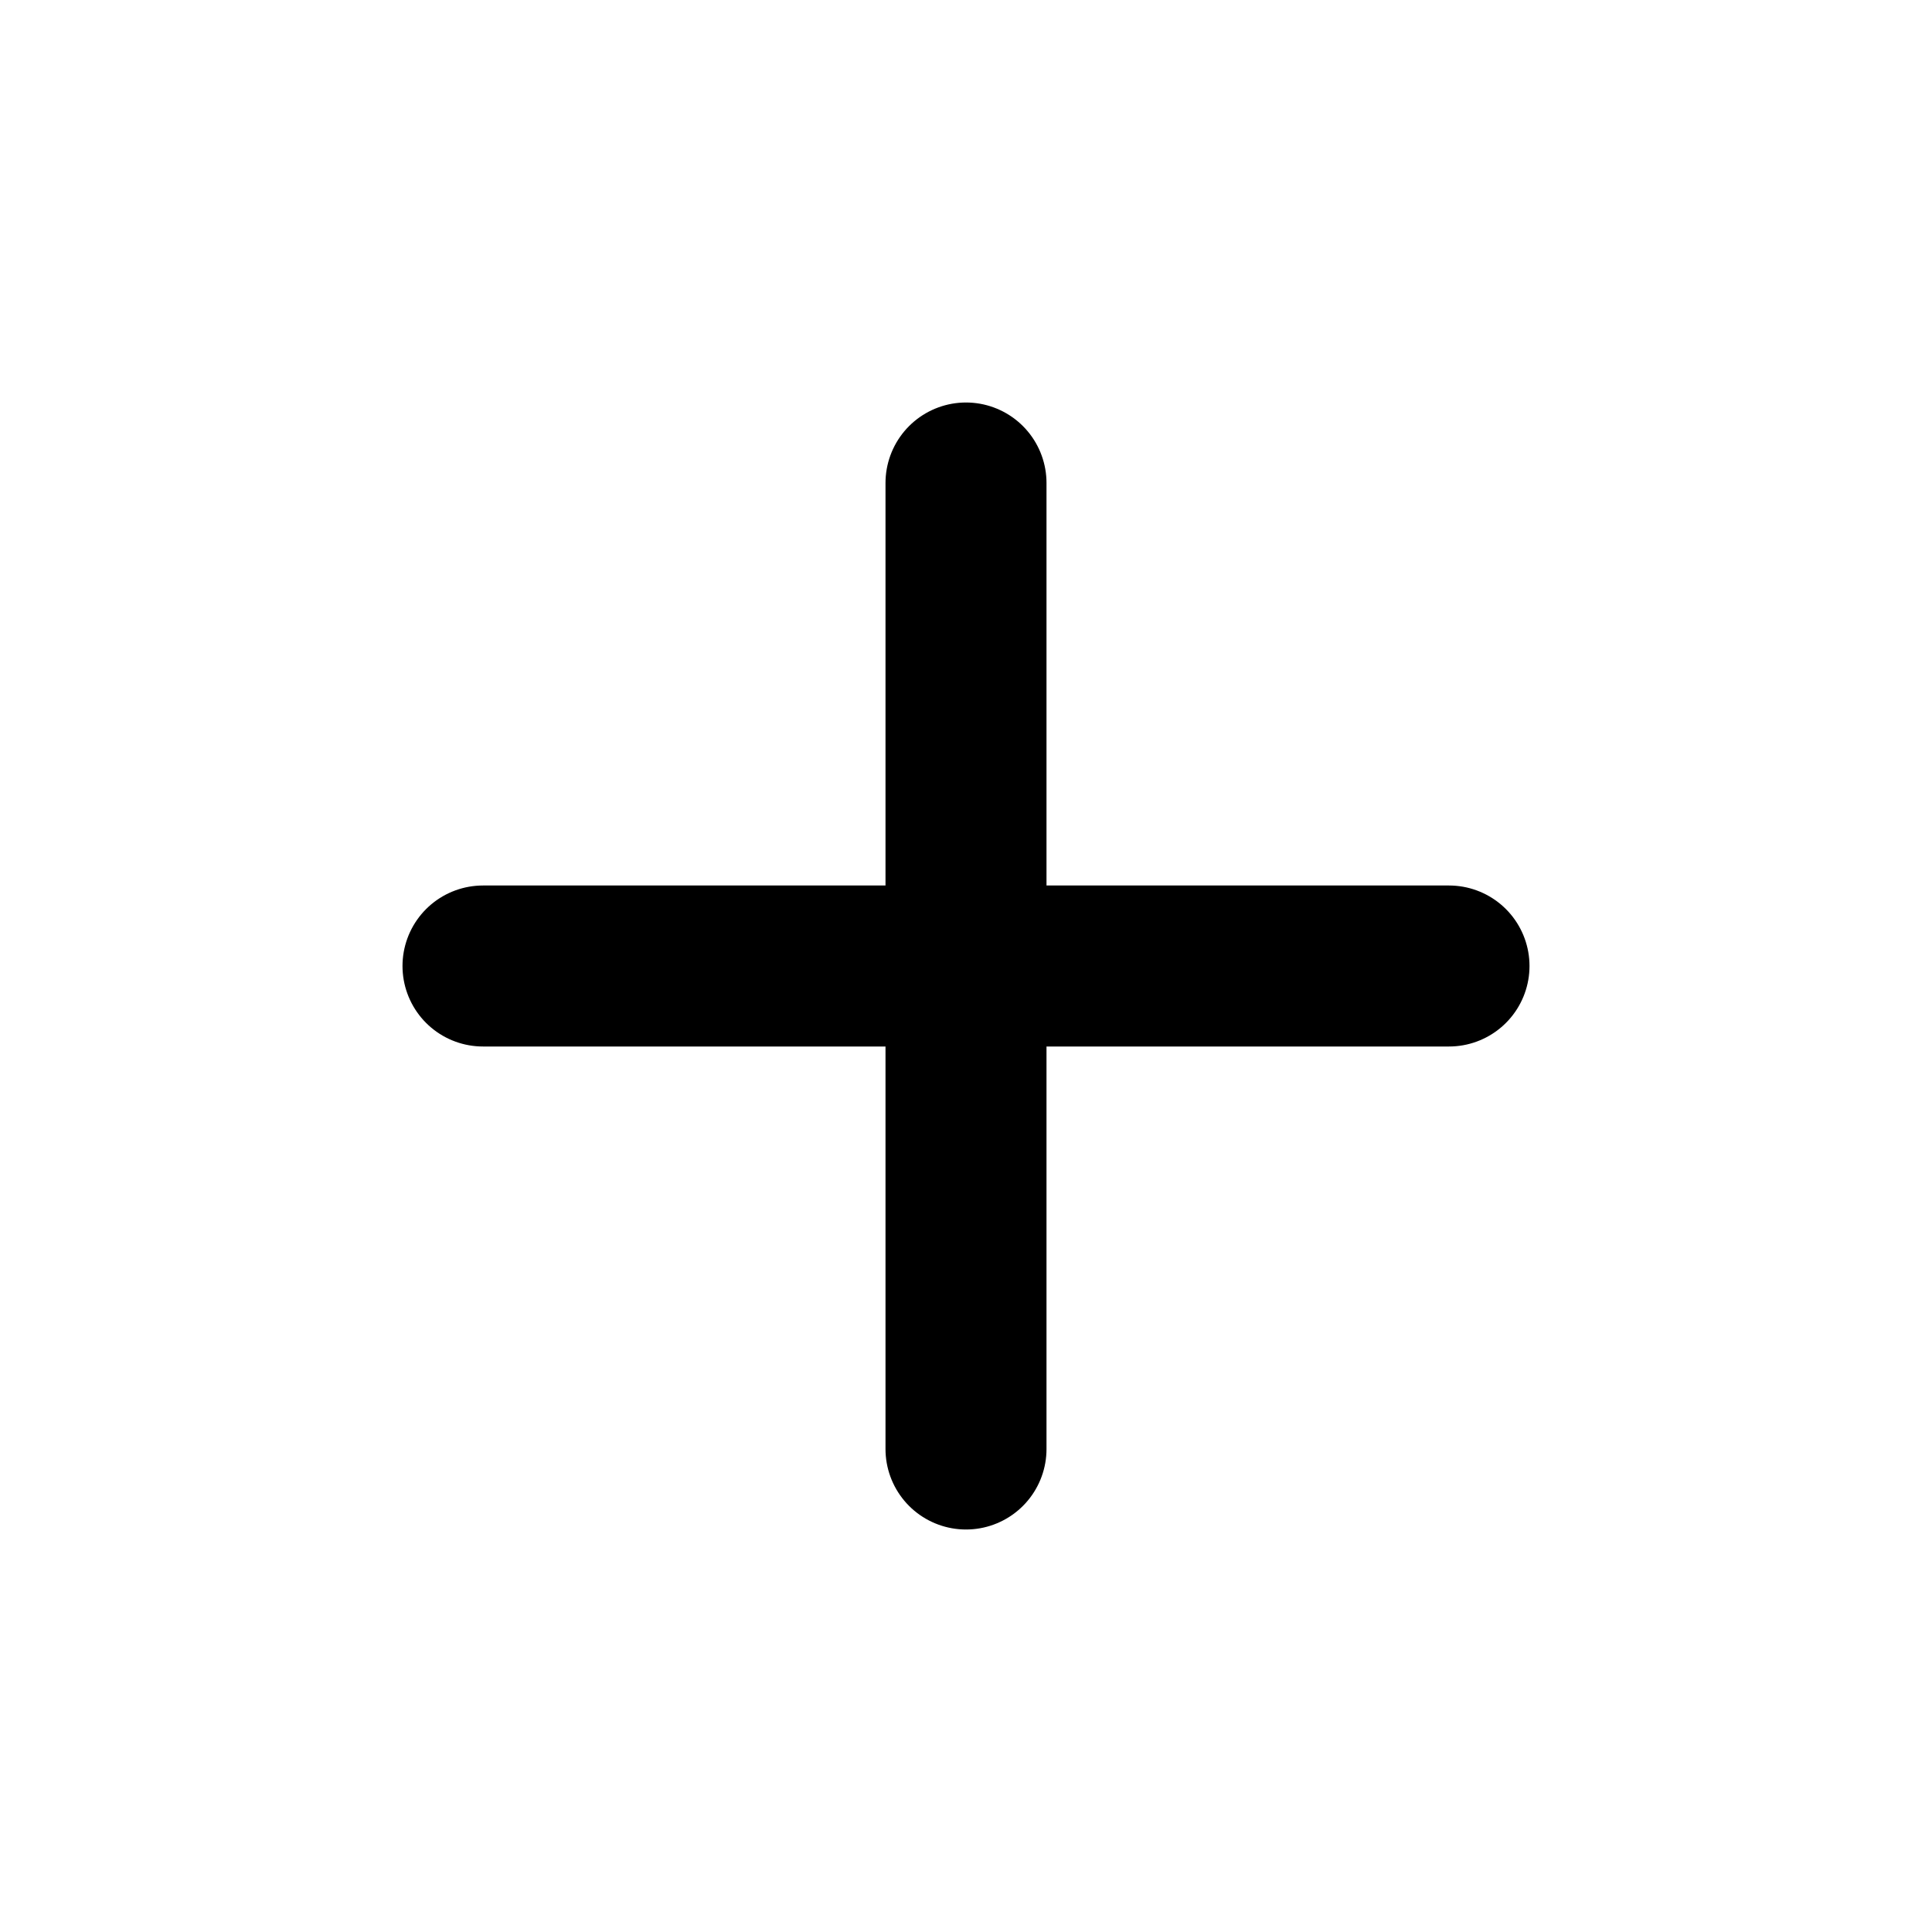
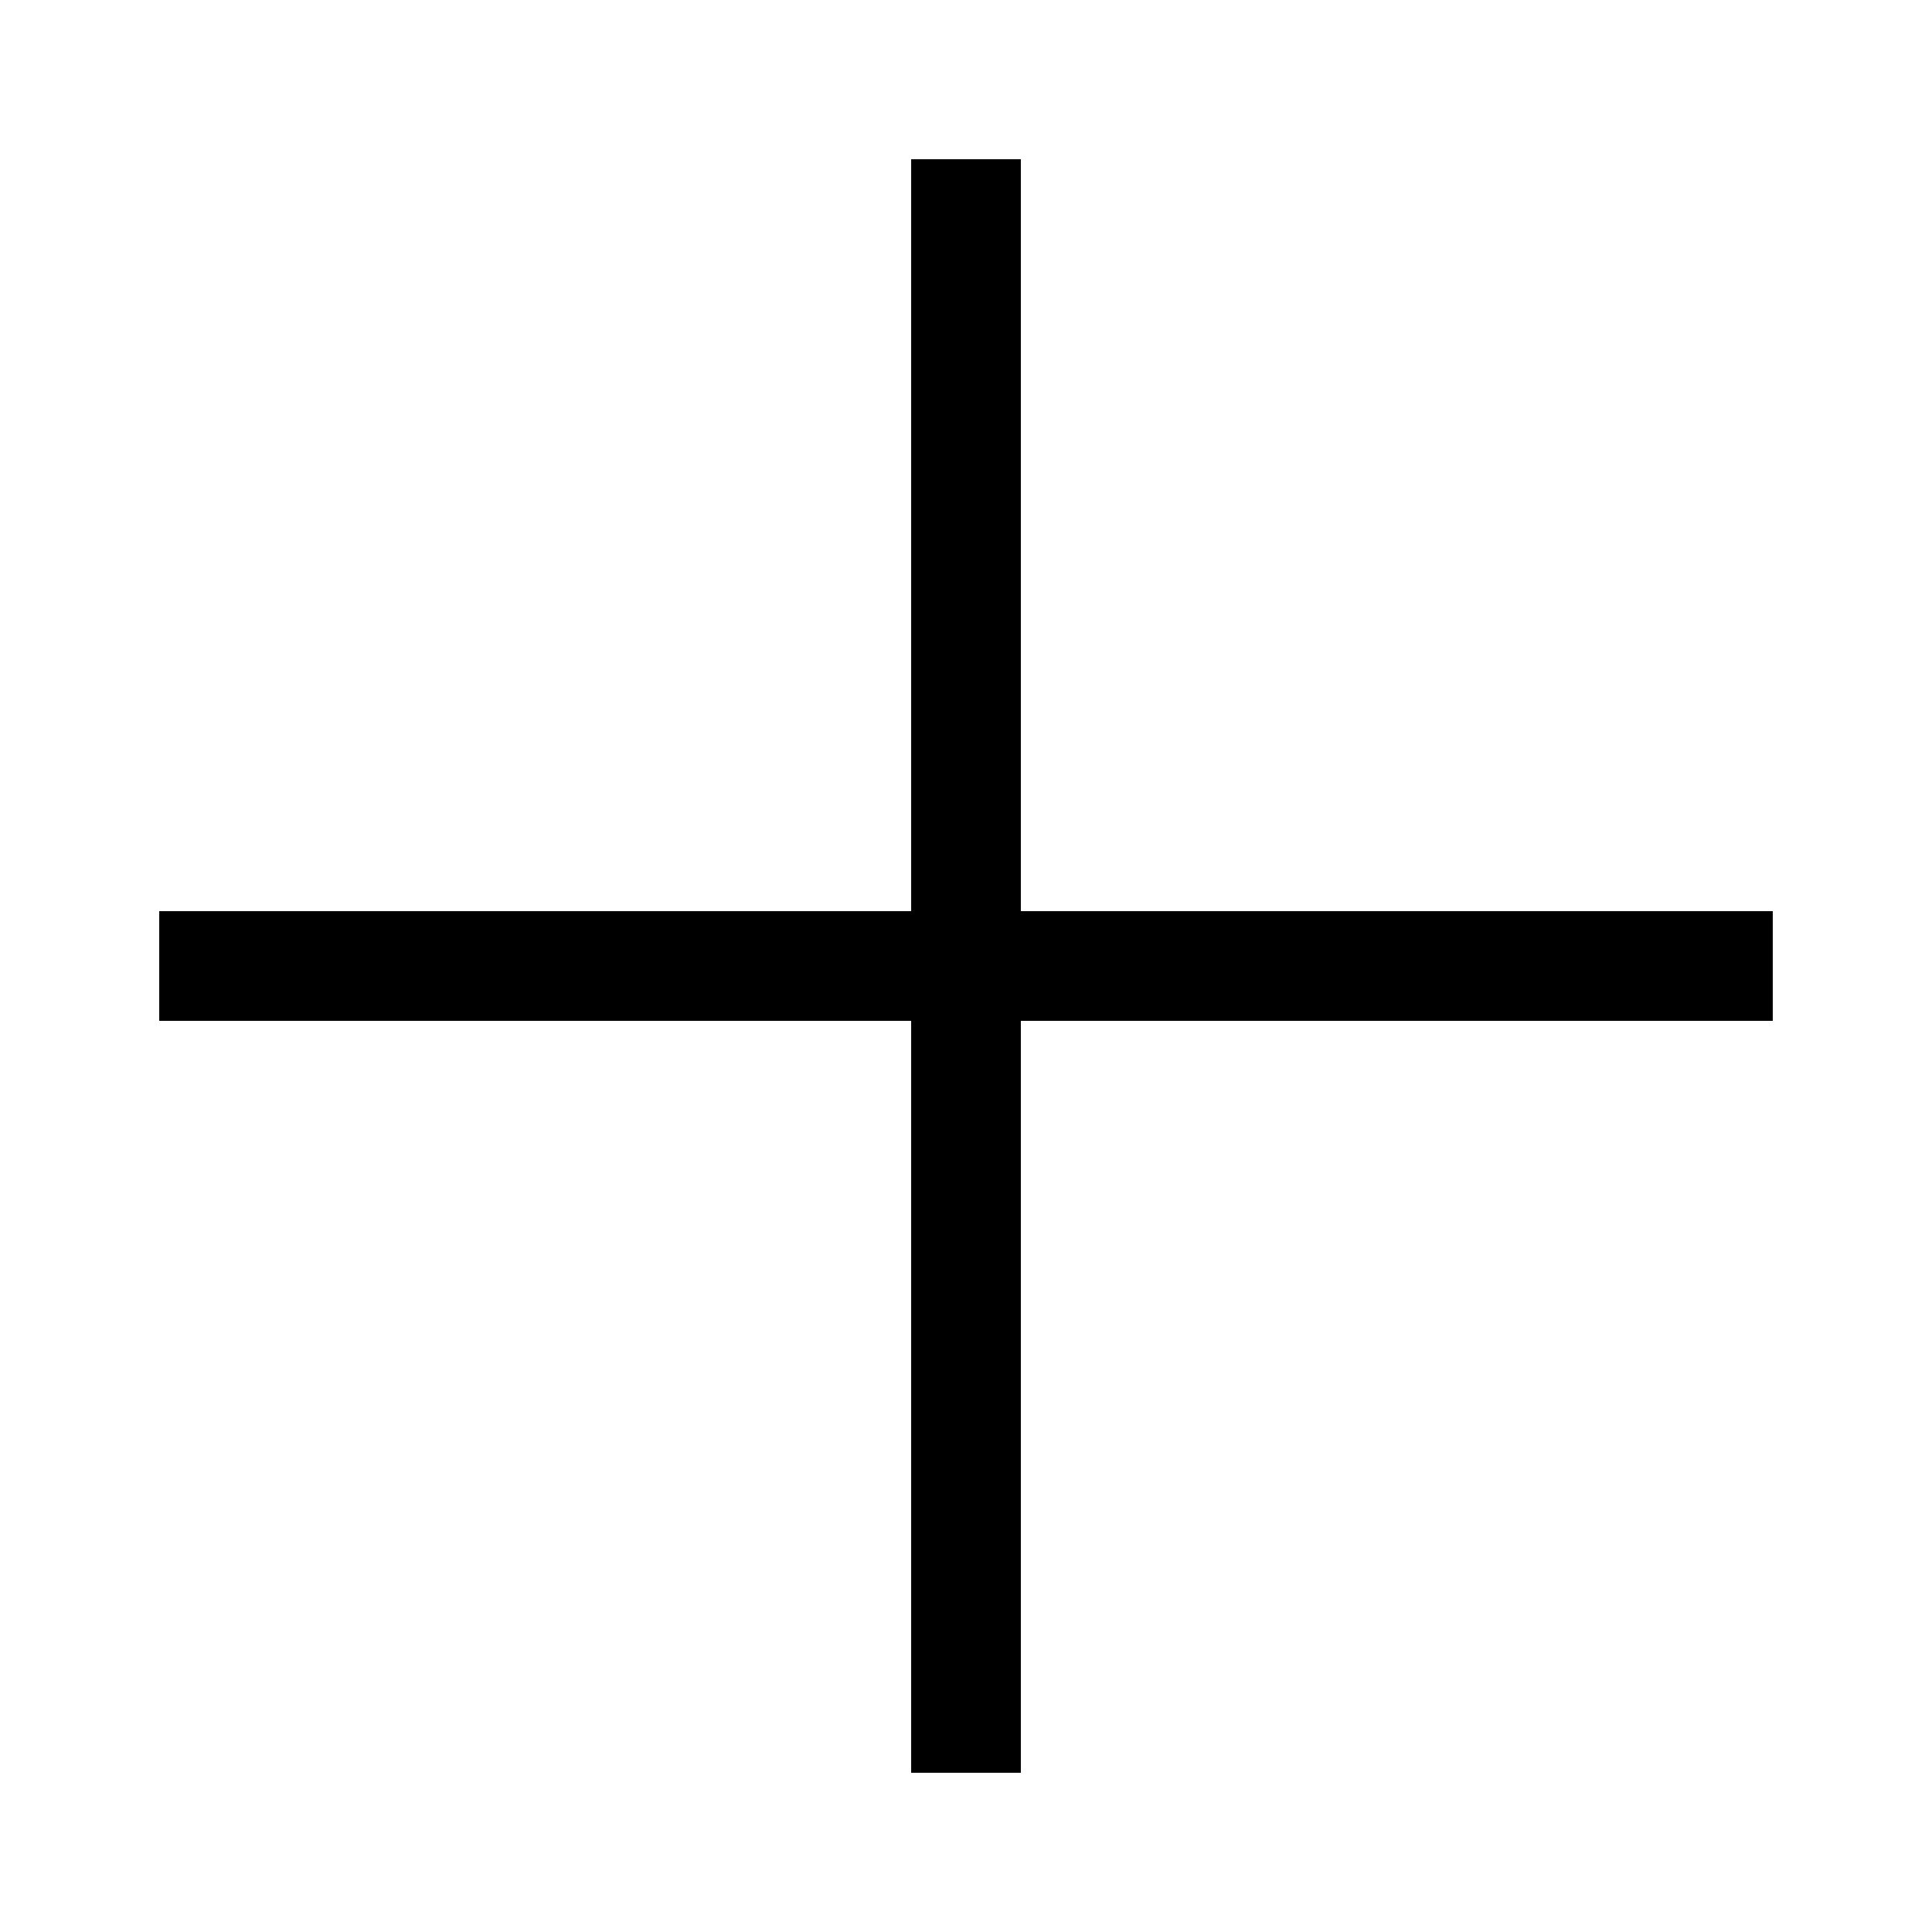
- <svg xmlns="http://www.w3.org/2000/svg" width="64px" height="64px" viewBox="0 0 24 24" fill="none">
+ <svg xmlns="http://www.w3.org/2000/svg" fill="#000000" height="64px" width="64px" version="1.1" id="Layer_1" viewBox="-45.5 -45.5 546.00 546.00" xml:space="preserve" transform="rotate(0)" stroke="#000000">
  <g id="SVGRepo_bgCarrier" stroke-width="0" />
  <g id="SVGRepo_tracerCarrier" stroke-linecap="round" stroke-linejoin="round" />
  <g id="SVGRepo_iconCarrier">
-     <path d="M6 12H18M12 6V18" stroke="#000000" stroke-width="2" stroke-linecap="round" stroke-linejoin="round" />
+     <polygon points="455,212.5 242.5,212.5 242.5,0 212.5,0 212.5,212.5 0,212.5 0,242.5 212.5,242.5 212.5,455 242.5,455 242.5,242.5 455,242.5 " />
  </g>
</svg>
